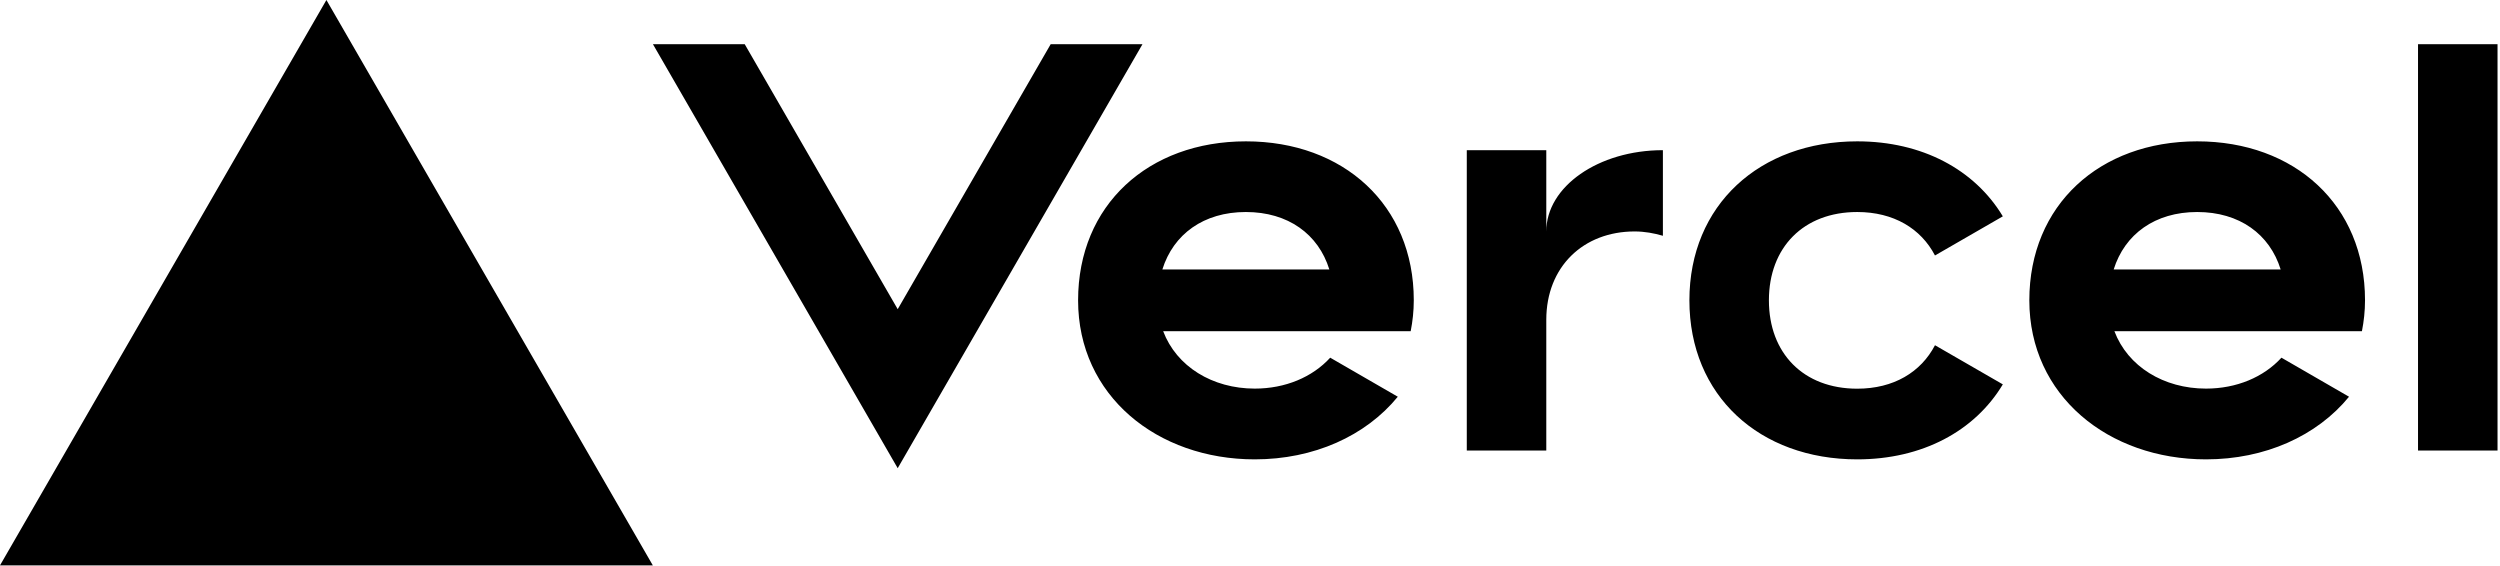
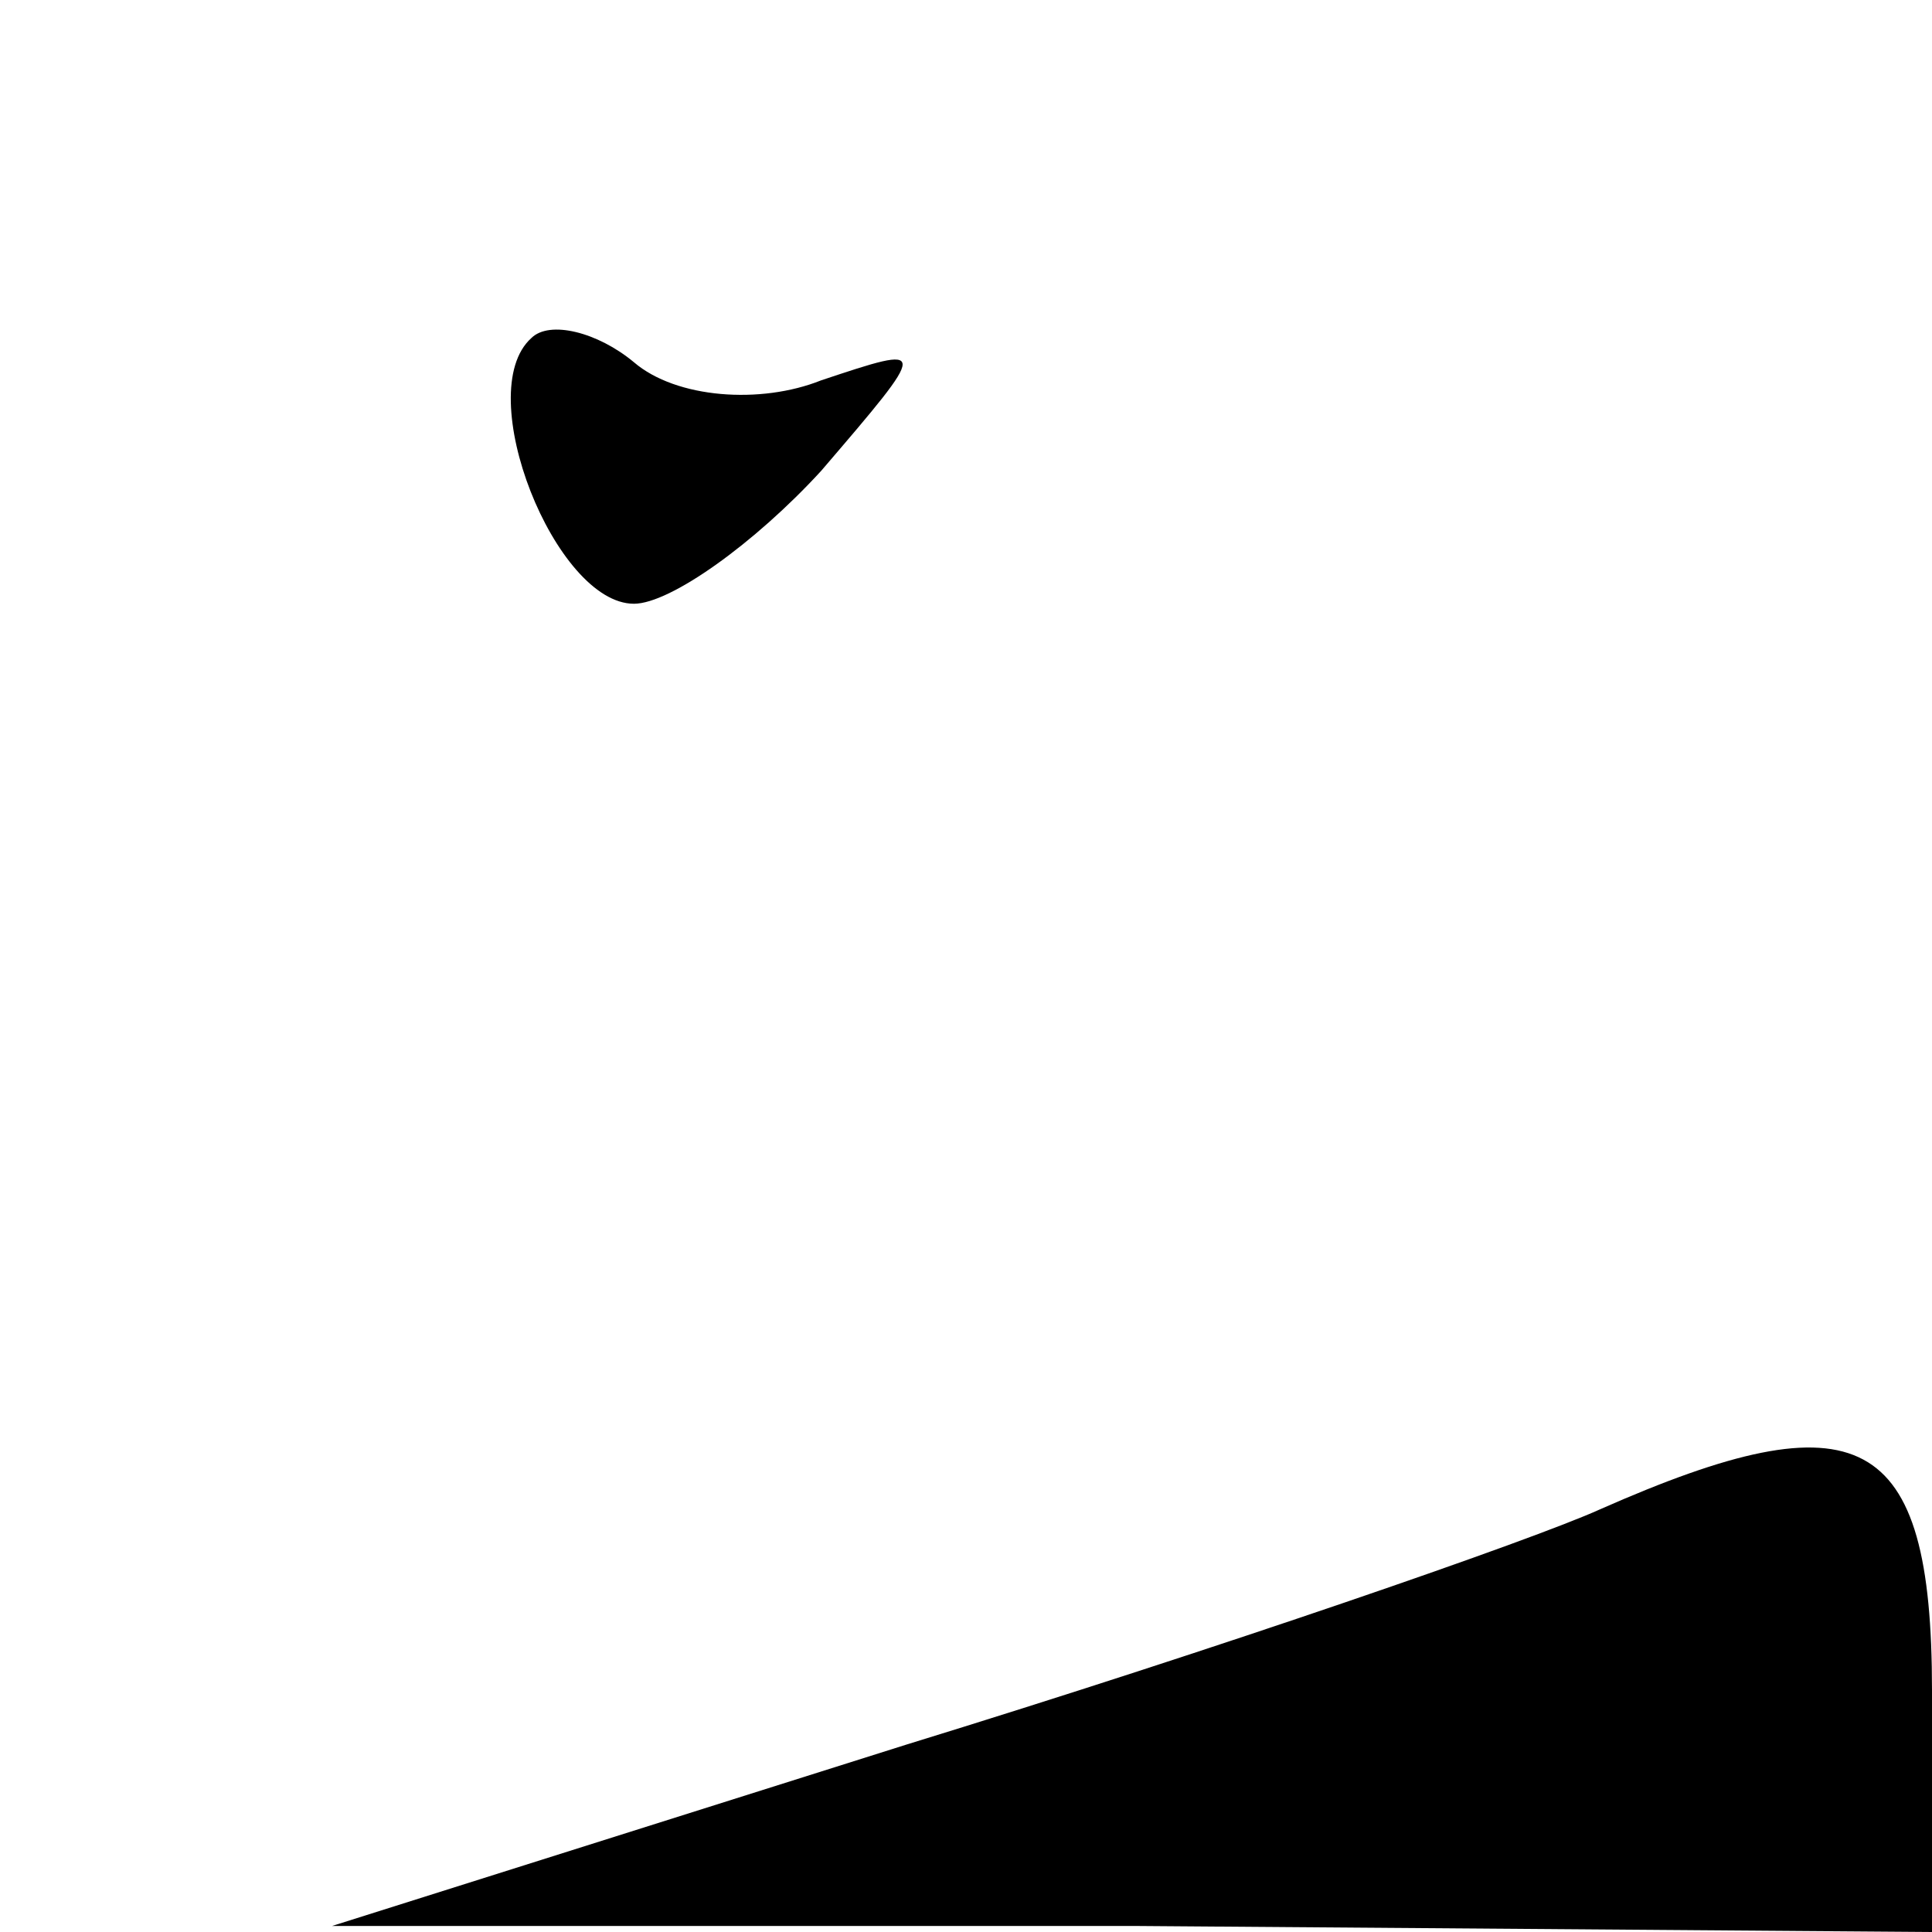
- <svg xmlns="http://www.w3.org/2000/svg" width="283" height="64" viewBox="0 0 283 64" fill="none">
-   <path d="M141.04 16c-11.04 0-19 7.2-19 18s8.96 18 20 18c6.67 0 12.55-2.64 16.19-7.09l-7.65-4.42c-2.02 2.21-5.09 3.5-8.54 3.5-4.79 0-8.86-2.5-10.37-6.5h28.02c.22-1.12.35-2.28.35-3.5 0-10.79-7.96-17.99-19-17.99zm-9.46 14.5c1.25-3.99 4.67-6.5 9.45-6.5 4.79 0 8.21 2.51 9.45 6.5h-18.9zM248.72 16c-11.04 0-19 7.2-19 18s8.96 18 20 18c6.67 0 12.55-2.64 16.19-7.09l-7.65-4.42c-2.02 2.21-5.09 3.5-8.54 3.5-4.79 0-8.86-2.5-10.37-6.5h28.02c.22-1.12.35-2.28.35-3.5 0-10.79-7.96-17.99-19-17.99zm-9.45 14.5c1.25-3.99 4.67-6.5 9.45-6.5 4.79 0 8.21 2.51 9.45 6.5h-18.9zM200.24 34c0 6 3.92 10 10 10 4.12 0 7.21-1.87 8.8-4.92l7.68 4.43c-3.18 5.3-9.14 8.49-16.48 8.49-11.05 0-19-7.2-19-18s7.96-18 19-18c7.34 0 13.29 3.19 16.48 8.49l-7.68 4.43c-1.59-3.05-4.68-4.92-8.8-4.92-6.07 0-10 4-10 10zm82.48-29v46h-9V5h9zM36.95 0L73.9 64H0L36.95 0zm92.38 5l-27.71 48L73.91 5H84.3l17.32 30 17.32-30h10.39zm58.91 12v9.69c-1-.29-2.06-.49-3.2-.49-5.81 0-10 4-10 10V51h-9V17h9v9.2c0-5.08 5.91-9.2 13.2-9.2z" fill="#000" />
+ <svg xmlns="http://www.w3.org/2000/svg" version="1.0" width="32pt" height="32pt" viewBox="0 0 32 32" preserveAspectRatio="xMidYMid meet">
+   <g transform="translate(0,32) scale(0.1,-0.1)" fill="#000000" stroke="none">
+     <path d="M88 264 c-10 -9 4 -44 17 -44 6 0 20 10 31 22 18 21 18 21 0 15 -10 -4 -24 -3 -31 3 -6 5 -14 7 -17 4z" />
+     <path d="M265 70 c-11 -5 -63 -23 -115 -39 l-95 -30 133 0 132 -1 0 40 c0 43 -12 49 -55 30z" />
+   </g>
</svg>
